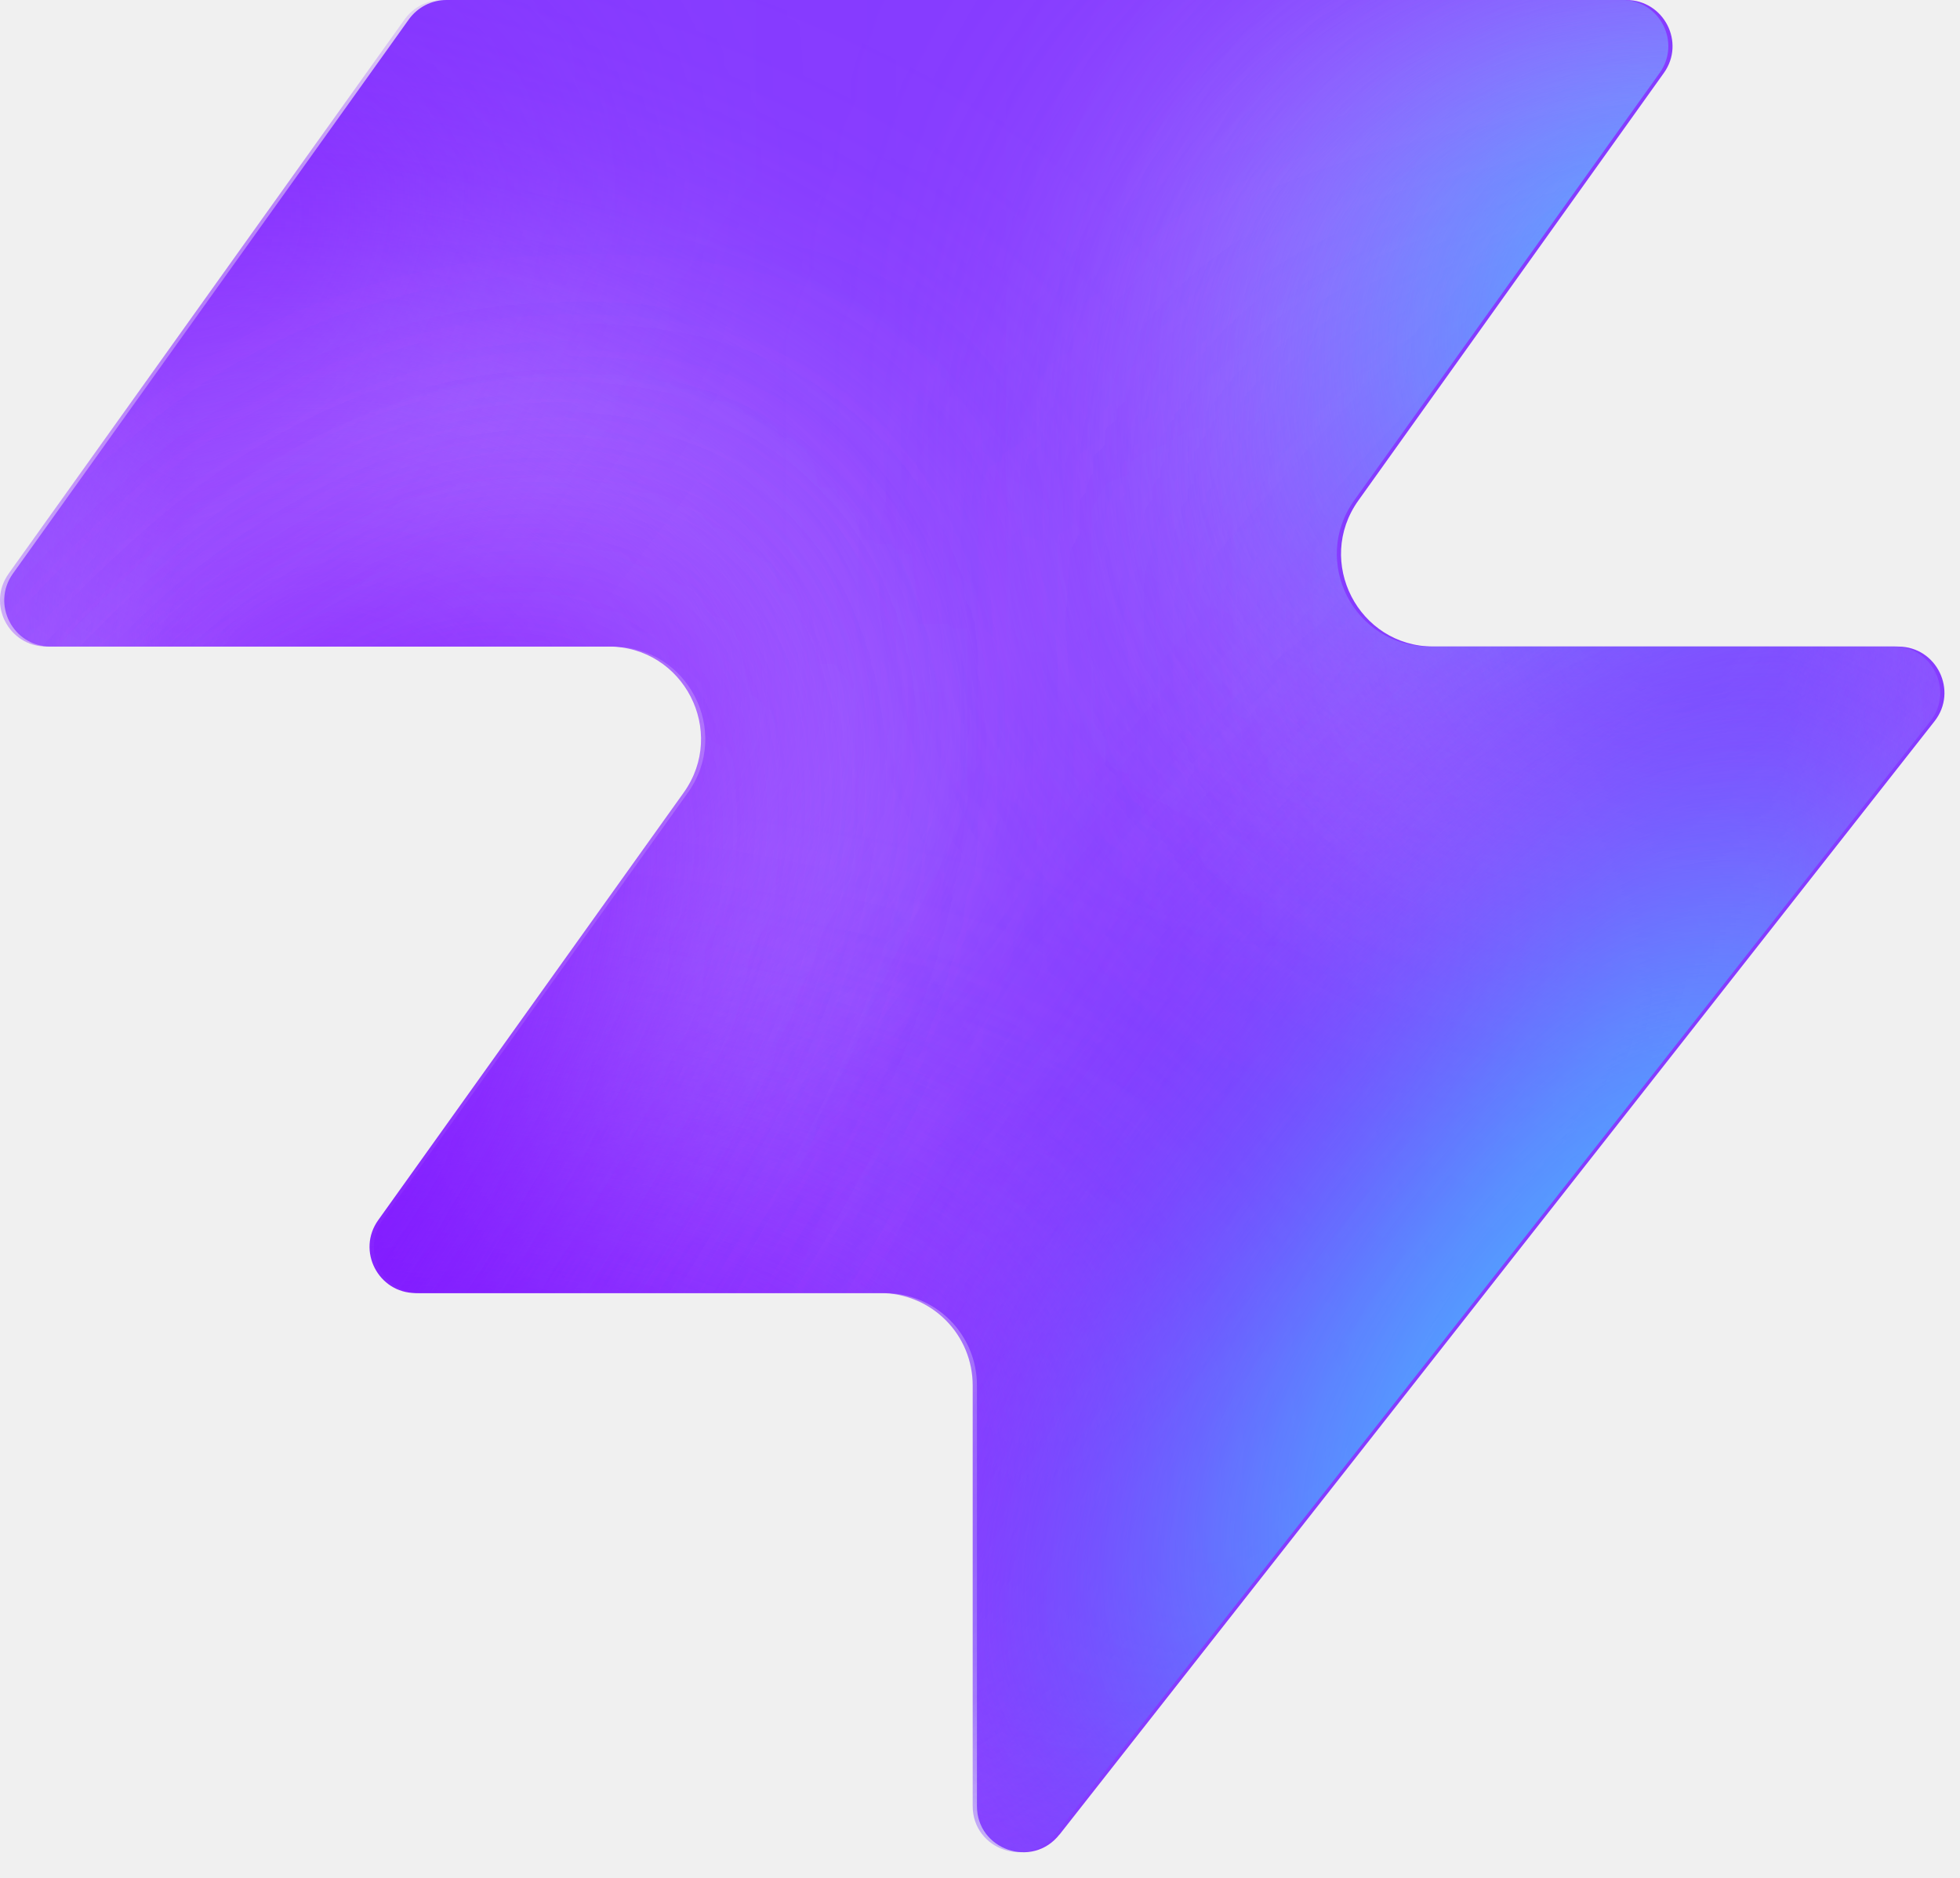
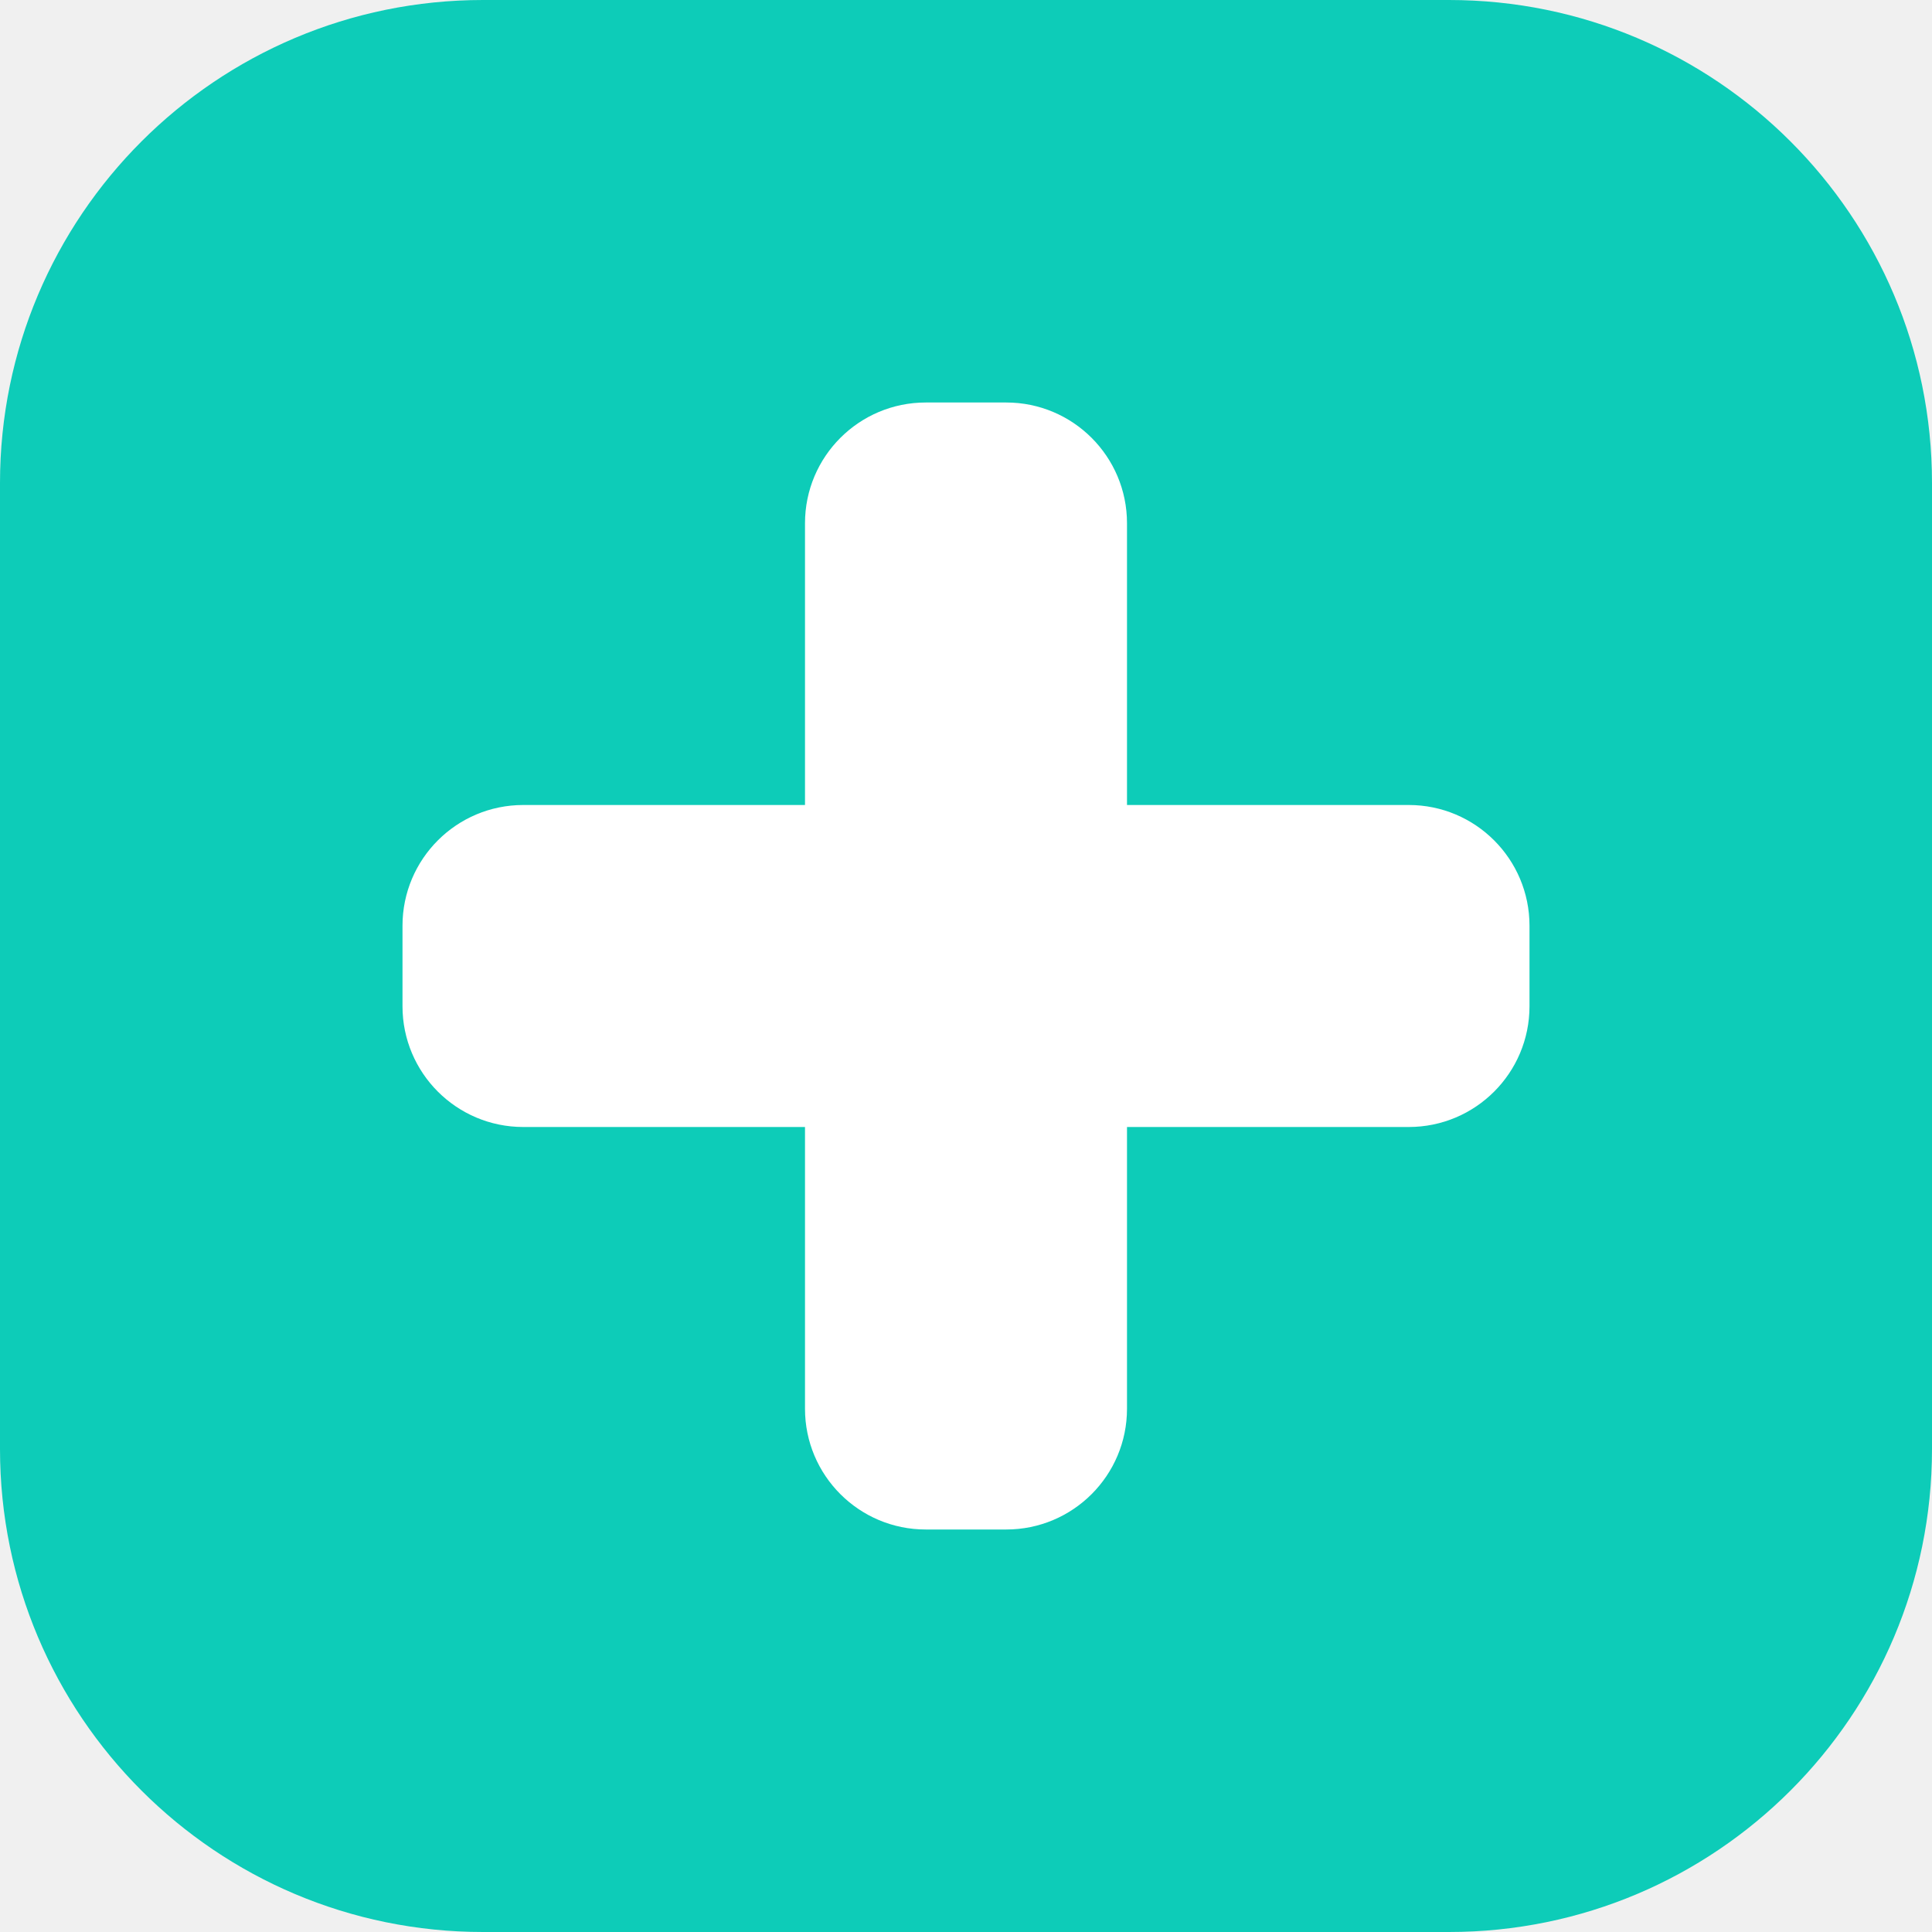
- <svg xmlns="http://www.w3.org/2000/svg" width="48" height="46" fill="none" viewBox="0 0 48 46">
-   <path fill="#863bff" d="M25.946 44.938c-.664.845-2.021.375-2.021-.698V33.937a2.26 2.26 0 0 0-2.262-2.262H10.287c-.92 0-1.456-1.04-.92-1.788l7.48-10.471c1.07-1.497 0-3.578-1.842-3.578H1.237c-.92 0-1.456-1.04-.92-1.788L10.013.474c.214-.297.556-.474.92-.474h28.894c.92 0 1.456 1.04.92 1.788l-7.48 10.471c-1.07 1.498 0 3.579 1.842 3.579h11.377c.943 0 1.473 1.088.89 1.83L25.947 44.94z" style="fill:#863bff;fill:color(display-p3 .525 .23 1);fill-opacity:1" />
-   <mask id="a" width="48" height="46" x="0" y="0" maskUnits="userSpaceOnUse" style="mask-type:alpha">
-     <path fill="#000" d="M25.842 44.938c-.664.844-2.021.375-2.021-.698V33.937a2.26 2.26 0 0 0-2.262-2.262H10.183c-.92 0-1.456-1.04-.92-1.788l7.48-10.471c1.07-1.498 0-3.579-1.842-3.579H1.133c-.92 0-1.456-1.04-.92-1.787L9.91.473c.214-.297.556-.474.92-.474h28.894c.92 0 1.456 1.04.92 1.788l-7.48 10.471c-1.07 1.498 0 3.578 1.842 3.578h11.377c.943 0 1.473 1.088.89 1.832L25.843 44.94z" style="fill:#000;fill-opacity:1" />
-   </mask>
-   <g mask="url(#a)">
-     <g filter="url(#b)">
-       <ellipse cx="5.508" cy="14.704" fill="#ede6ff" rx="5.508" ry="14.704" style="fill:#ede6ff;fill:color(display-p3 .927 .903 1);fill-opacity:1" transform="matrix(.00324 1 1 -.00324 -4.47 31.516)" />
-     </g>
-     <g filter="url(#c)">
-       <ellipse cx="10.399" cy="29.851" fill="#ede6ff" rx="10.399" ry="29.851" style="fill:#ede6ff;fill:color(display-p3 .927 .903 1);fill-opacity:1" transform="matrix(.00324 1 1 -.00324 -39.328 7.883)" />
-     </g>
-     <g filter="url(#d)">
-       <ellipse cx="5.508" cy="30.487" fill="#7e14ff" rx="5.508" ry="30.487" style="fill:#7e14ff;fill:color(display-p3 .492 .077 1);fill-opacity:1" transform="rotate(89.814 -25.913 -14.639)scale(1 -1)" />
-     </g>
-     <g filter="url(#e)">
-       <ellipse cx="5.508" cy="30.599" fill="#7e14ff" rx="5.508" ry="30.599" style="fill:#7e14ff;fill:color(display-p3 .492 .077 1);fill-opacity:1" transform="rotate(89.814 -32.644 -3.334)scale(1 -1)" />
-     </g>
-     <g filter="url(#f)">
-       <ellipse cx="5.508" cy="30.599" fill="#7e14ff" rx="5.508" ry="30.599" style="fill:#7e14ff;fill:color(display-p3 .492 .077 1);fill-opacity:1" transform="matrix(.00324 1 1 -.00324 -34.34 30.47)" />
-     </g>
-     <g filter="url(#g)">
-       <ellipse cx="14.072" cy="22.078" fill="#ede6ff" rx="14.072" ry="22.078" style="fill:#ede6ff;fill:color(display-p3 .927 .903 1);fill-opacity:1" transform="rotate(93.35 24.506 48.493)scale(-1 1)" />
-     </g>
-     <g filter="url(#h)">
-       <ellipse cx="3.47" cy="21.501" fill="#7e14ff" rx="3.47" ry="21.501" style="fill:#7e14ff;fill:color(display-p3 .492 .077 1);fill-opacity:1" transform="rotate(89.009 28.708 47.59)scale(-1 1)" />
-     </g>
-     <g filter="url(#i)">
-       <ellipse cx="3.47" cy="21.501" fill="#7e14ff" rx="3.47" ry="21.501" style="fill:#7e14ff;fill:color(display-p3 .492 .077 1);fill-opacity:1" transform="rotate(89.009 28.708 47.59)scale(-1 1)" />
-     </g>
-     <g filter="url(#j)">
-       <ellipse cx=".387" cy="8.972" fill="#7e14ff" rx="4.407" ry="29.108" style="fill:#7e14ff;fill:color(display-p3 .492 .077 1);fill-opacity:1" transform="rotate(39.51 .387 8.972)" />
-     </g>
-     <g filter="url(#k)">
-       <ellipse cx="47.523" cy="-6.092" fill="#7e14ff" rx="4.407" ry="29.108" style="fill:#7e14ff;fill:color(display-p3 .492 .077 1);fill-opacity:1" transform="rotate(37.892 47.523 -6.092)" />
-     </g>
-     <g filter="url(#l)">
-       <ellipse cx="41.412" cy="6.333" fill="#47bfff" rx="5.971" ry="9.665" style="fill:#47bfff;fill:color(display-p3 .28 .748 1);fill-opacity:1" transform="rotate(37.892 41.412 6.333)" />
-     </g>
-     <g filter="url(#m)">
-       <ellipse cx="-1.879" cy="38.332" fill="#7e14ff" rx="4.407" ry="29.108" style="fill:#7e14ff;fill:color(display-p3 .492 .077 1);fill-opacity:1" transform="rotate(37.892 -1.88 38.332)" />
-     </g>
-     <g filter="url(#n)">
-       <ellipse cx="-1.879" cy="38.332" fill="#7e14ff" rx="4.407" ry="29.108" style="fill:#7e14ff;fill:color(display-p3 .492 .077 1);fill-opacity:1" transform="rotate(37.892 -1.88 38.332)" />
-     </g>
-     <g filter="url(#o)">
-       <ellipse cx="35.651" cy="29.907" fill="#7e14ff" rx="4.407" ry="29.108" style="fill:#7e14ff;fill:color(display-p3 .492 .077 1);fill-opacity:1" transform="rotate(37.892 35.651 29.907)" />
-     </g>
-     <g filter="url(#p)">
-       <ellipse cx="38.418" cy="32.4" fill="#47bfff" rx="5.971" ry="15.297" style="fill:#47bfff;fill:color(display-p3 .28 .748 1);fill-opacity:1" transform="rotate(37.892 38.418 32.4)" />
-     </g>
-   </g>
-   <defs>
-     <filter id="b" width="60.045" height="41.654" x="-19.77" y="16.149" color-interpolation-filters="sRGB" filterUnits="userSpaceOnUse">
-       <feFlood flood-opacity="0" result="BackgroundImageFix" />
-       <feBlend in="SourceGraphic" in2="BackgroundImageFix" result="shape" />
-       <feGaussianBlur result="effect1_foregroundBlur_2002_17158" stdDeviation="7.659" />
-     </filter>
-     <filter id="c" width="90.34" height="51.437" x="-54.613" y="-7.533" color-interpolation-filters="sRGB" filterUnits="userSpaceOnUse">
-       <feFlood flood-opacity="0" result="BackgroundImageFix" />
-       <feBlend in="SourceGraphic" in2="BackgroundImageFix" result="shape" />
-       <feGaussianBlur result="effect1_foregroundBlur_2002_17158" stdDeviation="7.659" />
-     </filter>
-     <filter id="d" width="79.355" height="29.4" x="-49.64" y="2.03" color-interpolation-filters="sRGB" filterUnits="userSpaceOnUse">
-       <feFlood flood-opacity="0" result="BackgroundImageFix" />
-       <feBlend in="SourceGraphic" in2="BackgroundImageFix" result="shape" />
-       <feGaussianBlur result="effect1_foregroundBlur_2002_17158" stdDeviation="4.596" />
-     </filter>
-     <filter id="e" width="79.579" height="29.4" x="-45.045" y="20.029" color-interpolation-filters="sRGB" filterUnits="userSpaceOnUse">
-       <feFlood flood-opacity="0" result="BackgroundImageFix" />
-       <feBlend in="SourceGraphic" in2="BackgroundImageFix" result="shape" />
-       <feGaussianBlur result="effect1_foregroundBlur_2002_17158" stdDeviation="4.596" />
-     </filter>
-     <filter id="f" width="79.579" height="29.4" x="-43.513" y="21.178" color-interpolation-filters="sRGB" filterUnits="userSpaceOnUse">
-       <feFlood flood-opacity="0" result="BackgroundImageFix" />
-       <feBlend in="SourceGraphic" in2="BackgroundImageFix" result="shape" />
-       <feGaussianBlur result="effect1_foregroundBlur_2002_17158" stdDeviation="4.596" />
-     </filter>
-     <filter id="g" width="74.749" height="58.852" x="15.756" y="-17.901" color-interpolation-filters="sRGB" filterUnits="userSpaceOnUse">
-       <feFlood flood-opacity="0" result="BackgroundImageFix" />
-       <feBlend in="SourceGraphic" in2="BackgroundImageFix" result="shape" />
-       <feGaussianBlur result="effect1_foregroundBlur_2002_17158" stdDeviation="7.659" />
-     </filter>
-     <filter id="h" width="61.377" height="25.362" x="23.548" y="2.284" color-interpolation-filters="sRGB" filterUnits="userSpaceOnUse">
-       <feFlood flood-opacity="0" result="BackgroundImageFix" />
-       <feBlend in="SourceGraphic" in2="BackgroundImageFix" result="shape" />
-       <feGaussianBlur result="effect1_foregroundBlur_2002_17158" stdDeviation="4.596" />
-     </filter>
-     <filter id="i" width="61.377" height="25.362" x="23.548" y="2.284" color-interpolation-filters="sRGB" filterUnits="userSpaceOnUse">
-       <feFlood flood-opacity="0" result="BackgroundImageFix" />
-       <feBlend in="SourceGraphic" in2="BackgroundImageFix" result="shape" />
-       <feGaussianBlur result="effect1_foregroundBlur_2002_17158" stdDeviation="4.596" />
-     </filter>
-     <filter id="j" width="56.045" height="63.649" x="-27.636" y="-22.853" color-interpolation-filters="sRGB" filterUnits="userSpaceOnUse">
-       <feFlood flood-opacity="0" result="BackgroundImageFix" />
-       <feBlend in="SourceGraphic" in2="BackgroundImageFix" result="shape" />
-       <feGaussianBlur result="effect1_foregroundBlur_2002_17158" stdDeviation="4.596" />
-     </filter>
-     <filter id="k" width="54.814" height="64.646" x="20.116" y="-38.415" color-interpolation-filters="sRGB" filterUnits="userSpaceOnUse">
-       <feFlood flood-opacity="0" result="BackgroundImageFix" />
-       <feBlend in="SourceGraphic" in2="BackgroundImageFix" result="shape" />
-       <feGaussianBlur result="effect1_foregroundBlur_2002_17158" stdDeviation="4.596" />
-     </filter>
-     <filter id="l" width="33.541" height="35.313" x="24.641" y="-11.323" color-interpolation-filters="sRGB" filterUnits="userSpaceOnUse">
-       <feFlood flood-opacity="0" result="BackgroundImageFix" />
-       <feBlend in="SourceGraphic" in2="BackgroundImageFix" result="shape" />
-       <feGaussianBlur result="effect1_foregroundBlur_2002_17158" stdDeviation="4.596" />
-     </filter>
-     <filter id="m" width="54.814" height="64.646" x="-29.286" y="6.009" color-interpolation-filters="sRGB" filterUnits="userSpaceOnUse">
-       <feFlood flood-opacity="0" result="BackgroundImageFix" />
-       <feBlend in="SourceGraphic" in2="BackgroundImageFix" result="shape" />
-       <feGaussianBlur result="effect1_foregroundBlur_2002_17158" stdDeviation="4.596" />
-     </filter>
-     <filter id="n" width="54.814" height="64.646" x="-29.286" y="6.009" color-interpolation-filters="sRGB" filterUnits="userSpaceOnUse">
-       <feFlood flood-opacity="0" result="BackgroundImageFix" />
-       <feBlend in="SourceGraphic" in2="BackgroundImageFix" result="shape" />
-       <feGaussianBlur result="effect1_foregroundBlur_2002_17158" stdDeviation="4.596" />
-     </filter>
-     <filter id="o" width="54.814" height="64.646" x="8.244" y="-2.416" color-interpolation-filters="sRGB" filterUnits="userSpaceOnUse">
-       <feFlood flood-opacity="0" result="BackgroundImageFix" />
-       <feBlend in="SourceGraphic" in2="BackgroundImageFix" result="shape" />
-       <feGaussianBlur result="effect1_foregroundBlur_2002_17158" stdDeviation="4.596" />
-     </filter>
-     <filter id="p" width="39.409" height="43.623" x="18.713" y="10.588" color-interpolation-filters="sRGB" filterUnits="userSpaceOnUse">
-       <feFlood flood-opacity="0" result="BackgroundImageFix" />
-       <feBlend in="SourceGraphic" in2="BackgroundImageFix" result="shape" />
-       <feGaussianBlur result="effect1_foregroundBlur_2002_17158" stdDeviation="4.596" />
-     </filter>
-   </defs>
+ <svg xmlns="http://www.w3.org/2000/svg" viewBox="0 0 48 48" fill="none">
+   <rect width="48" height="48" rx="12" fill="#0DCCB8" />
+   <rect x="20" y="10" width="8" height="28" rx="3" fill="white" />
+   <rect x="10" y="20" width="28" height="8" rx="3" fill="white" />
</svg>
